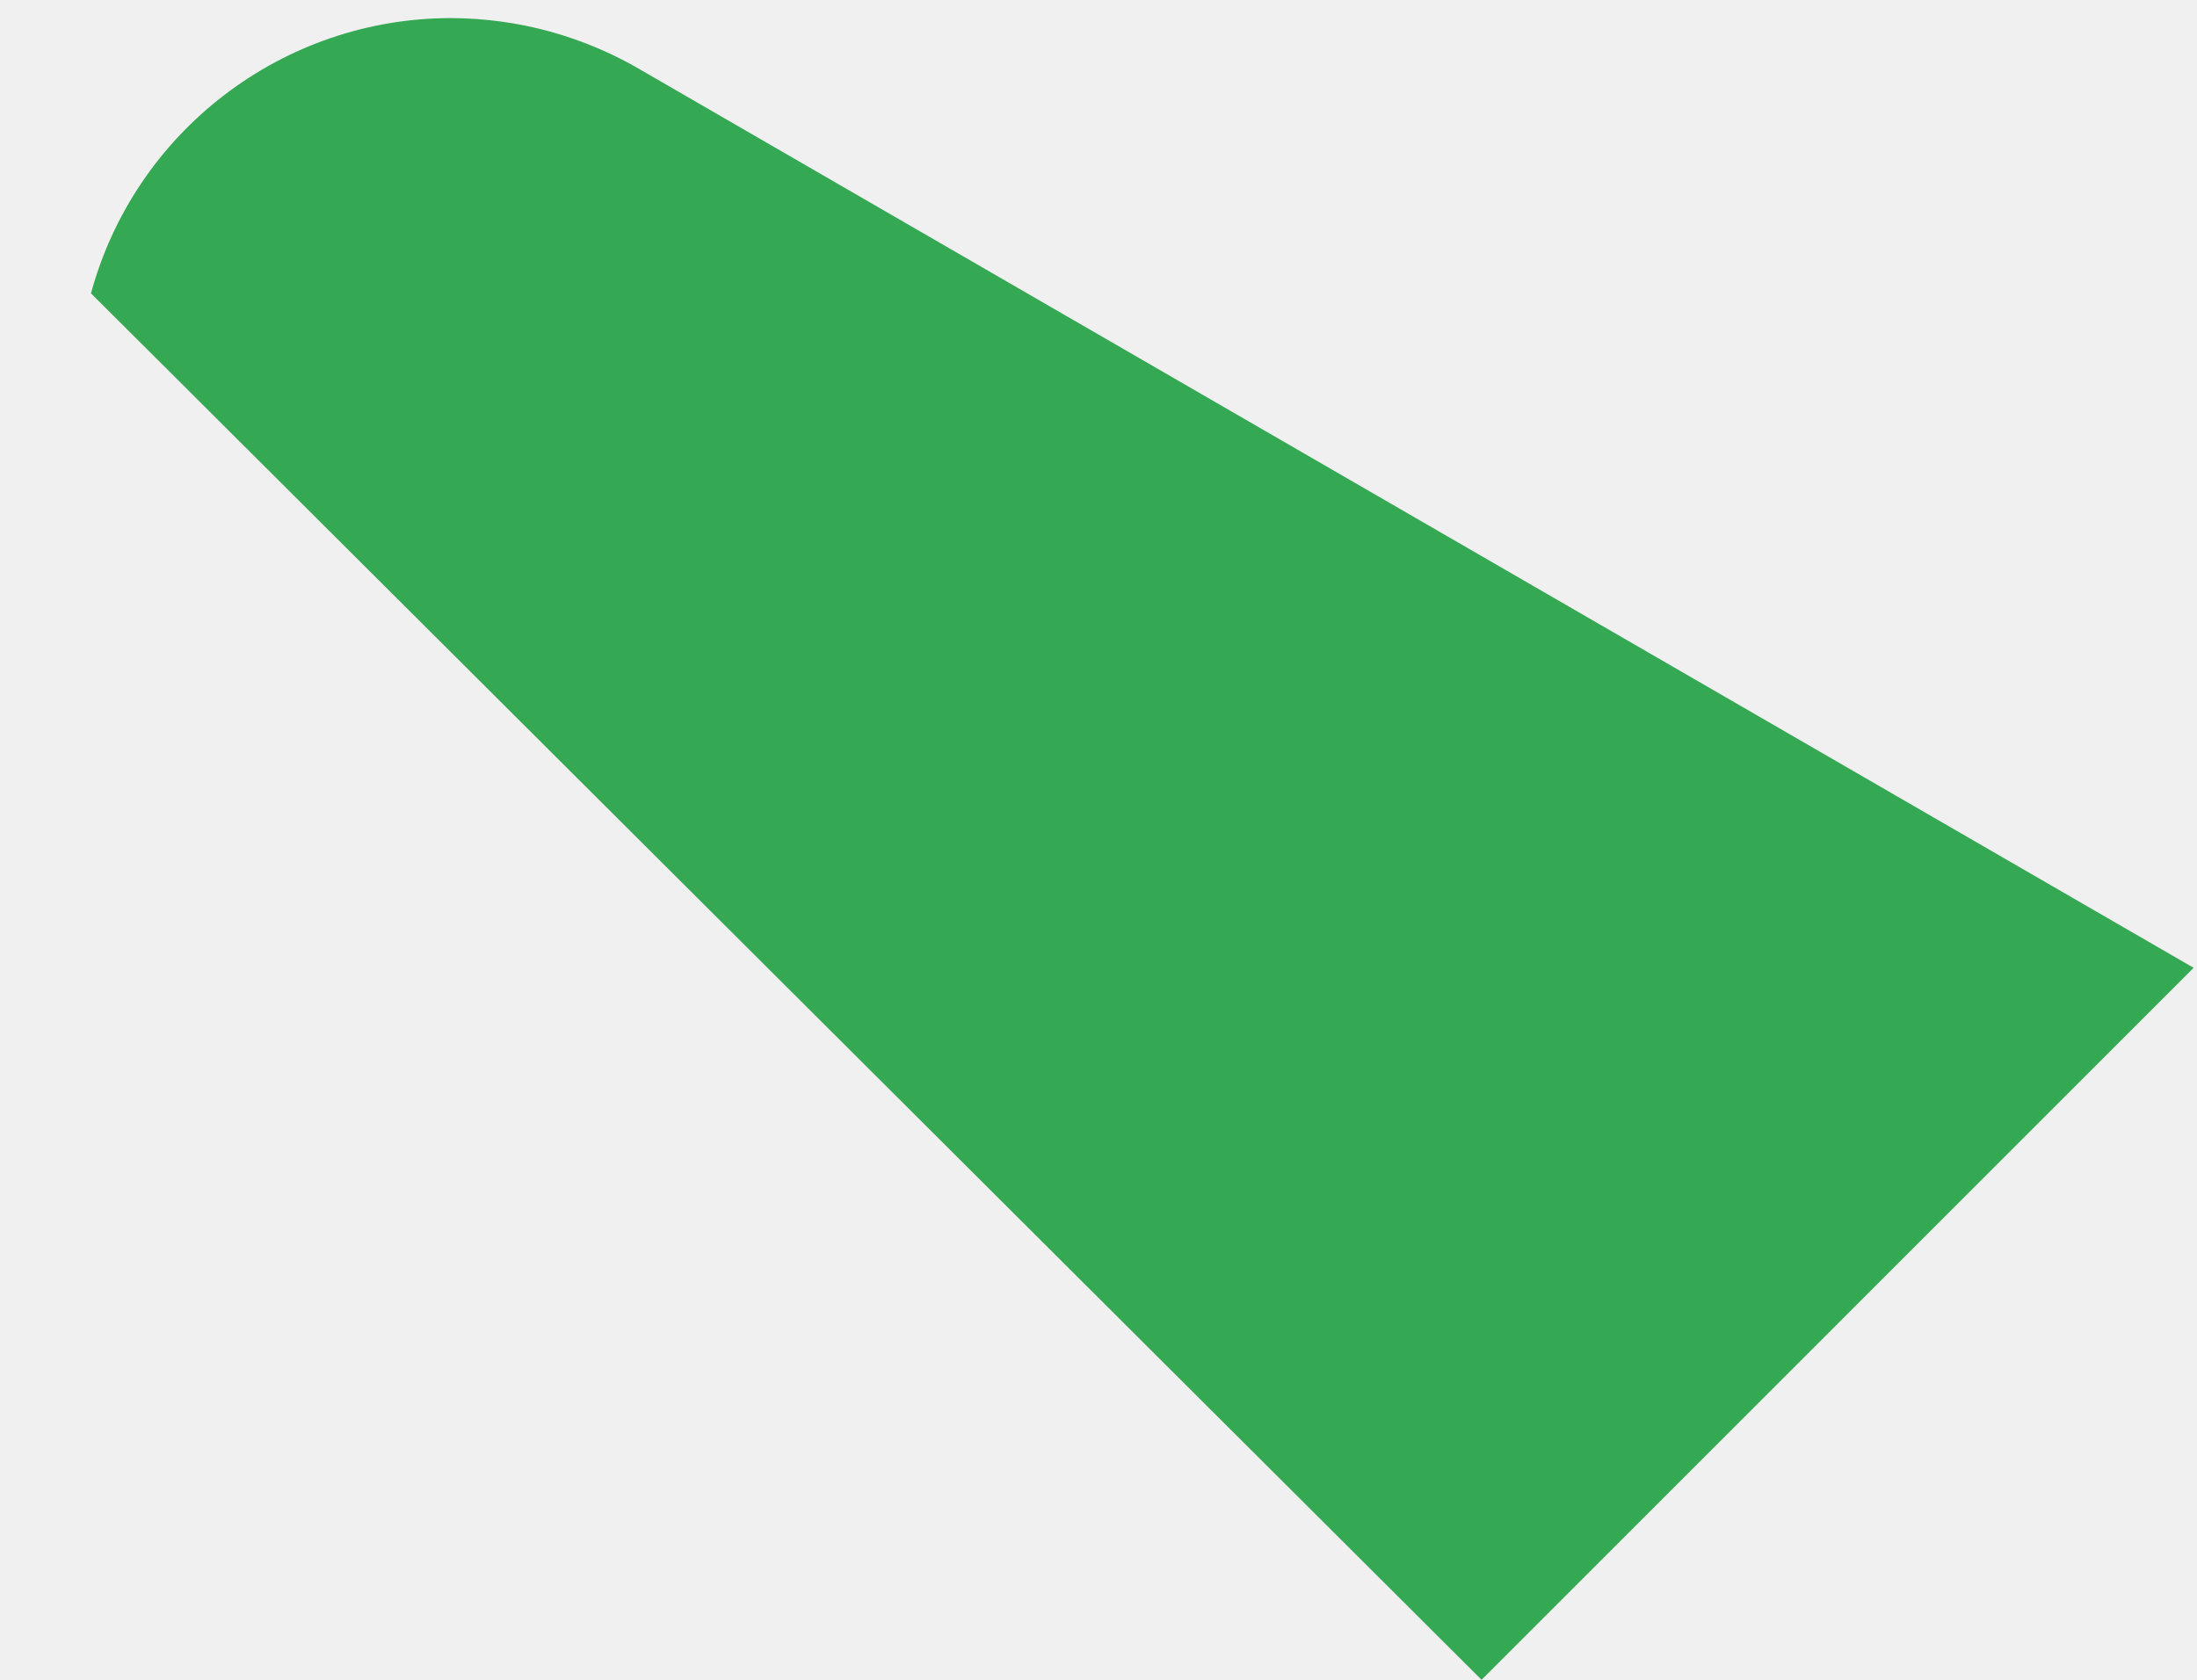
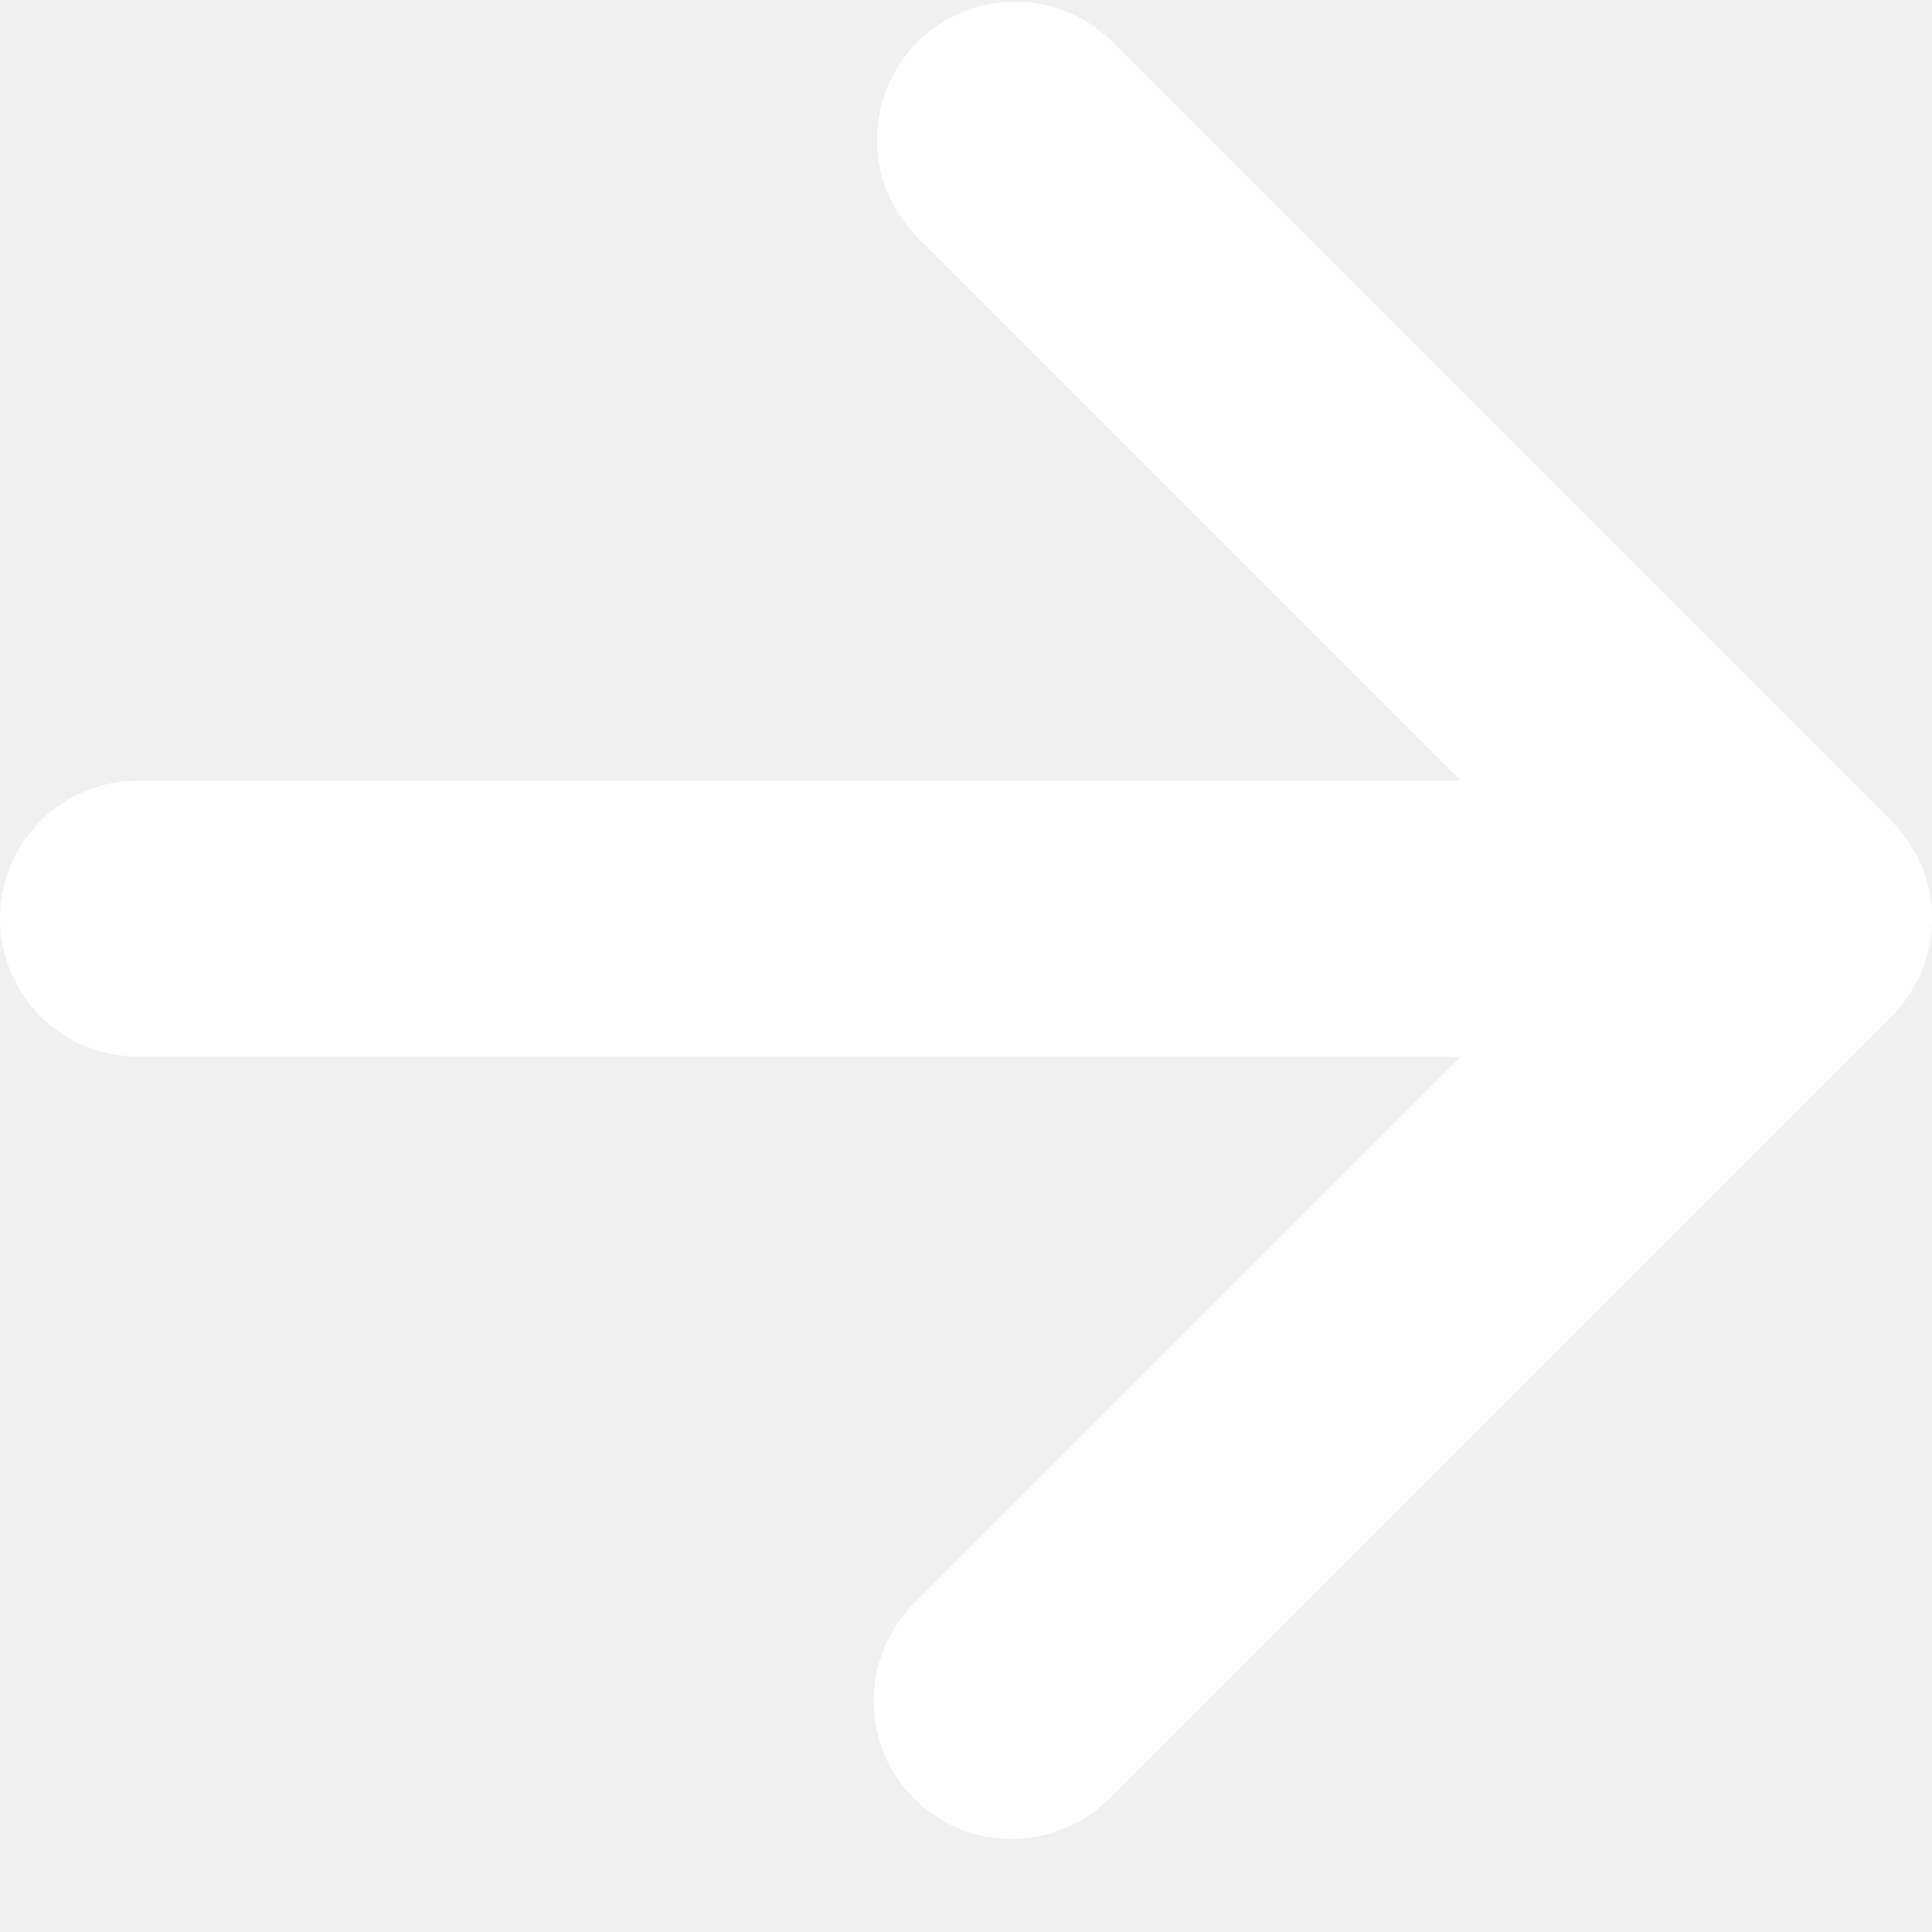
- <svg xmlns="http://www.w3.org/2000/svg" width="17" height="13" viewBox="0 0 17 13" fill="none">
-   <path d="M11.464 13L16.974 7.49L4.974 0.55C4.523 0.282 4.009 0.14 3.484 0.14C2.851 0.141 2.237 0.351 1.735 0.736C1.233 1.12 0.87 1.659 0.704 2.27L11.464 13Z" fill="#34A853" />
+ <svg xmlns="http://www.w3.org/2000/svg" width="14" height="14" viewBox="0 0 14 14" fill="none">
+   <path d="M10.586 5.657L6.636 1.707C6.454 1.518 6.353 1.266 6.355 1.004C6.358 0.741 6.463 0.491 6.648 0.305C6.834 0.12 7.084 0.015 7.347 0.012C7.609 0.01 7.861 0.111 8.05 0.293L13.707 5.95C13.8 6.043 13.874 6.153 13.925 6.274C13.975 6.395 14.001 6.526 14.001 6.657C14.001 6.788 13.975 6.918 13.925 7.04C13.874 7.161 13.8 7.271 13.707 7.364L8.05 13.021C7.958 13.116 7.847 13.193 7.725 13.245C7.603 13.297 7.472 13.325 7.339 13.326C7.207 13.327 7.075 13.302 6.952 13.252C6.829 13.201 6.718 13.127 6.624 13.033C6.53 12.939 6.455 12.828 6.405 12.705C6.355 12.582 6.33 12.45 6.331 12.318C6.332 12.185 6.359 12.053 6.412 11.931C6.464 11.809 6.54 11.699 6.636 11.607L10.586 7.657H1C0.735 7.657 0.48 7.552 0.293 7.364C0.105 7.176 0 6.922 0 6.657C0 6.392 0.105 6.137 0.293 5.95C0.48 5.762 0.735 5.657 1 5.657H10.586Z" fill="white" />
</svg>
